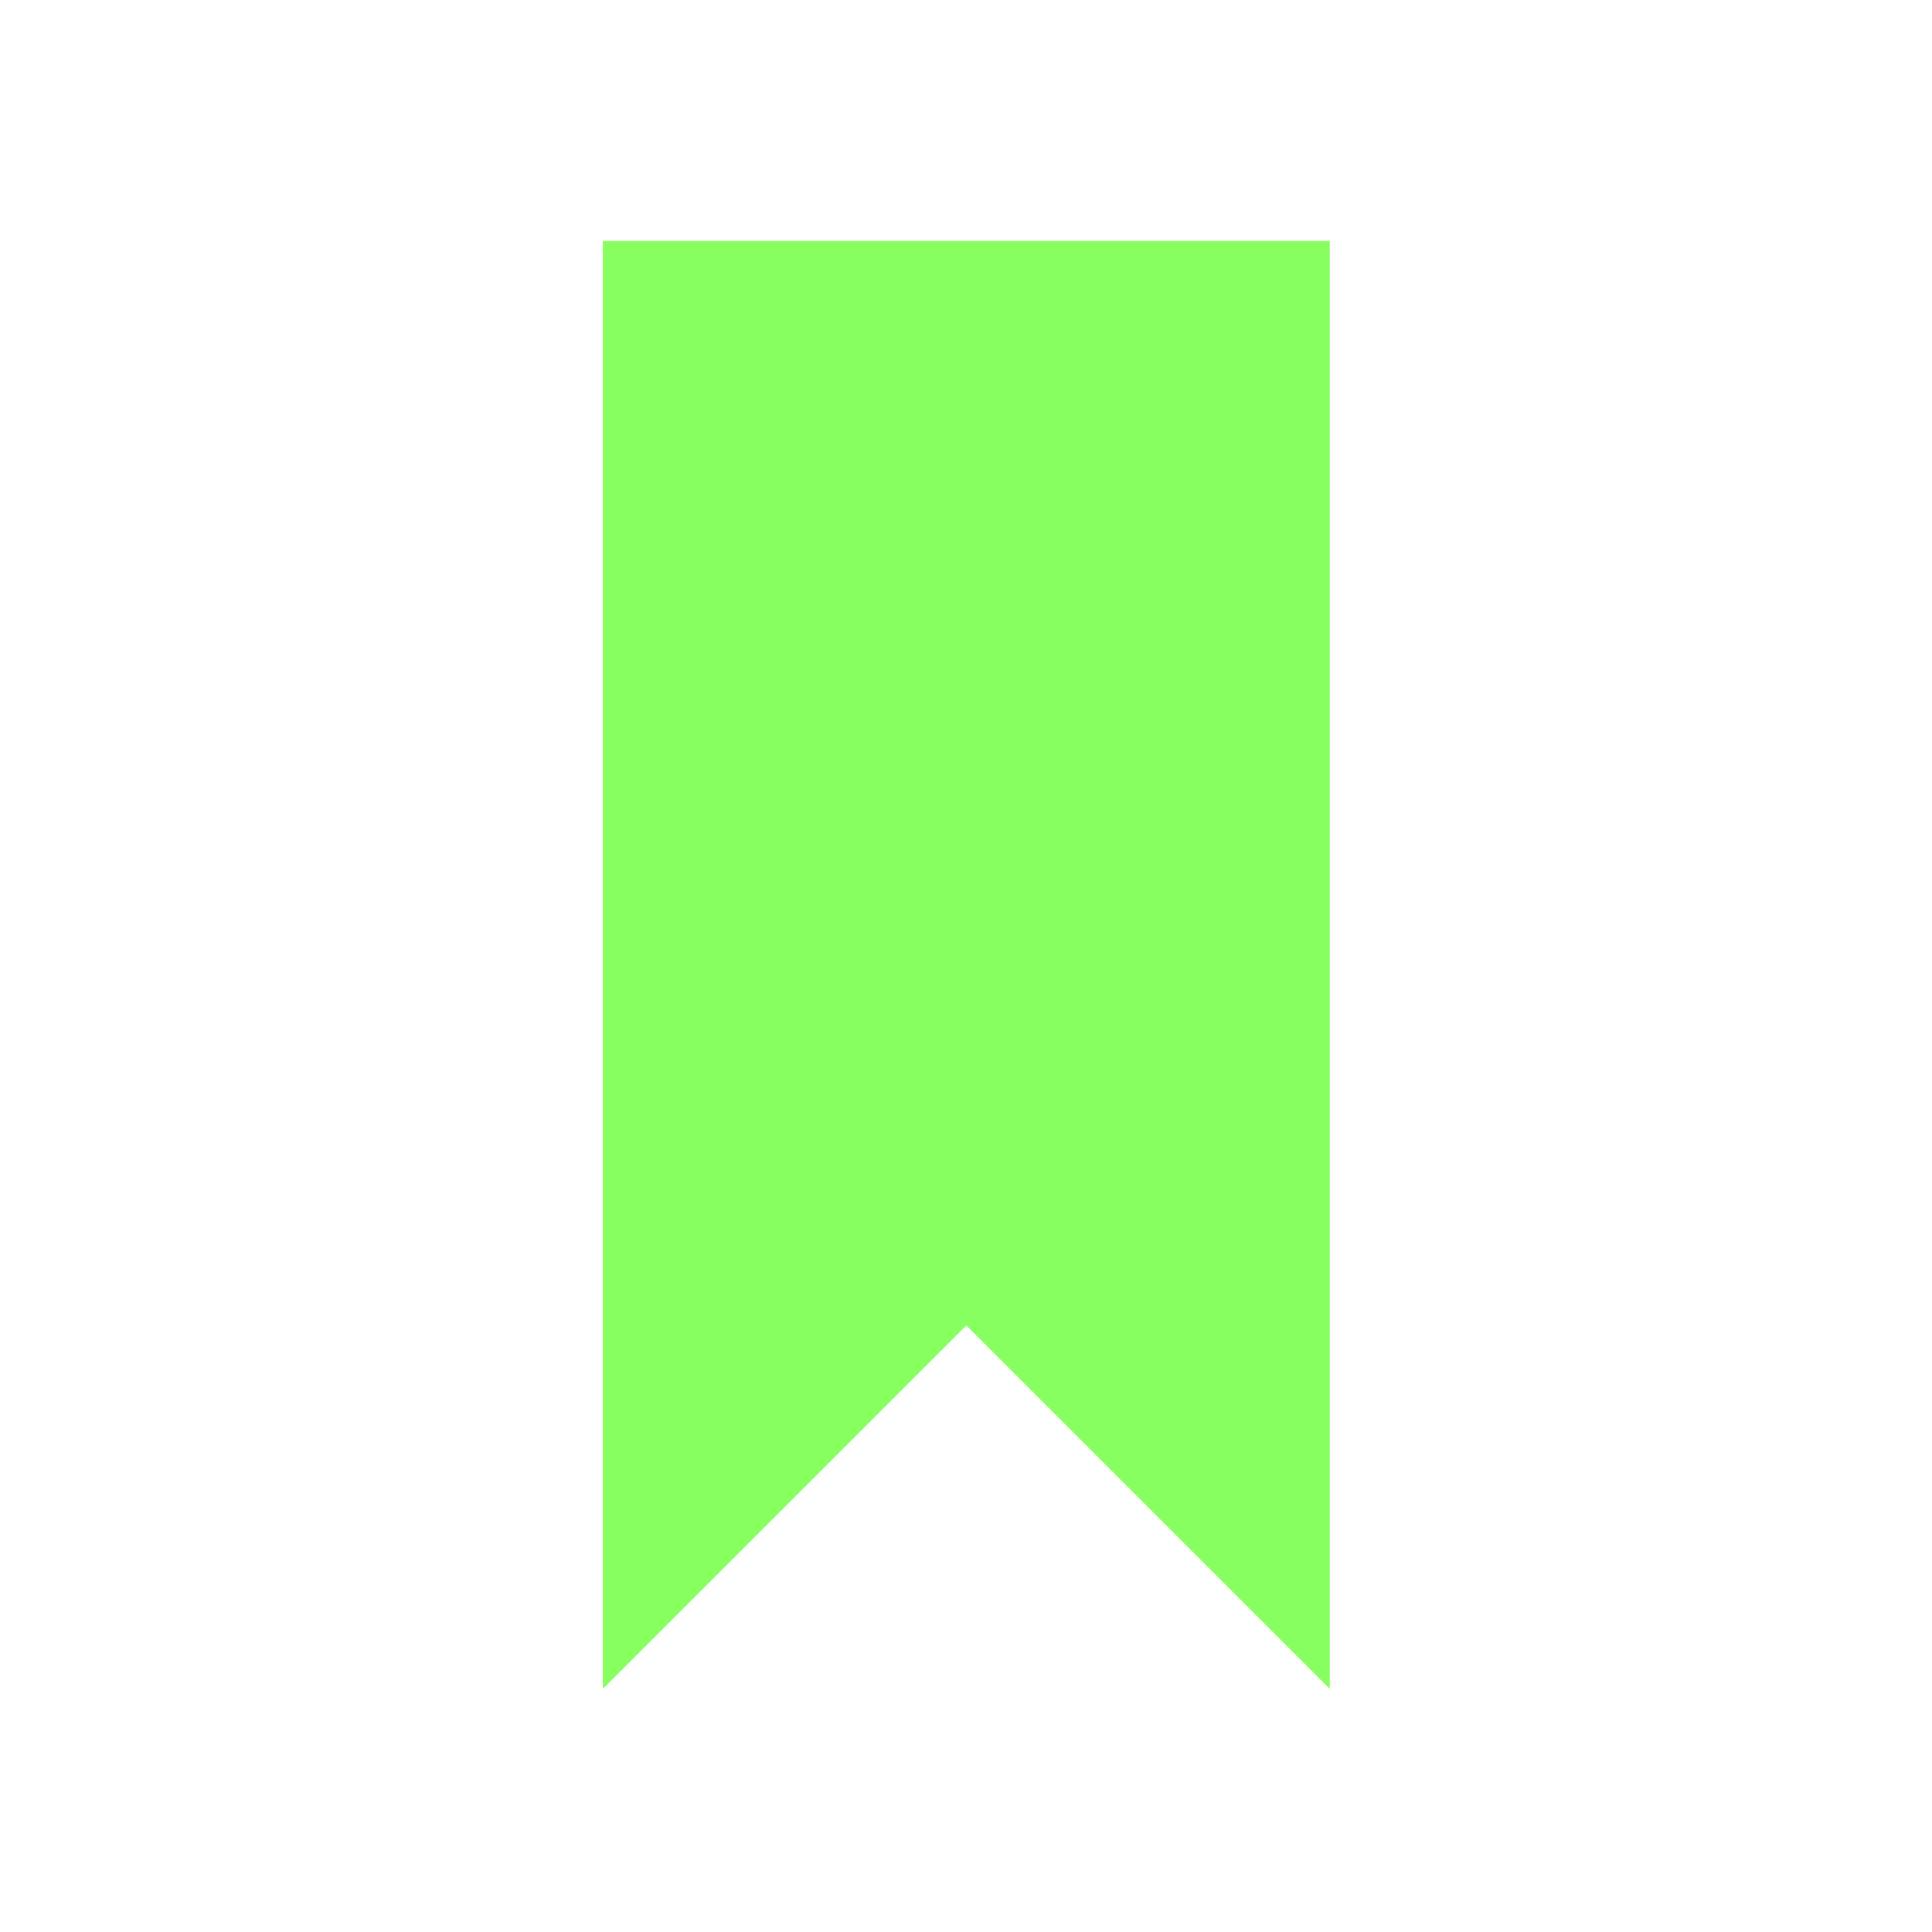
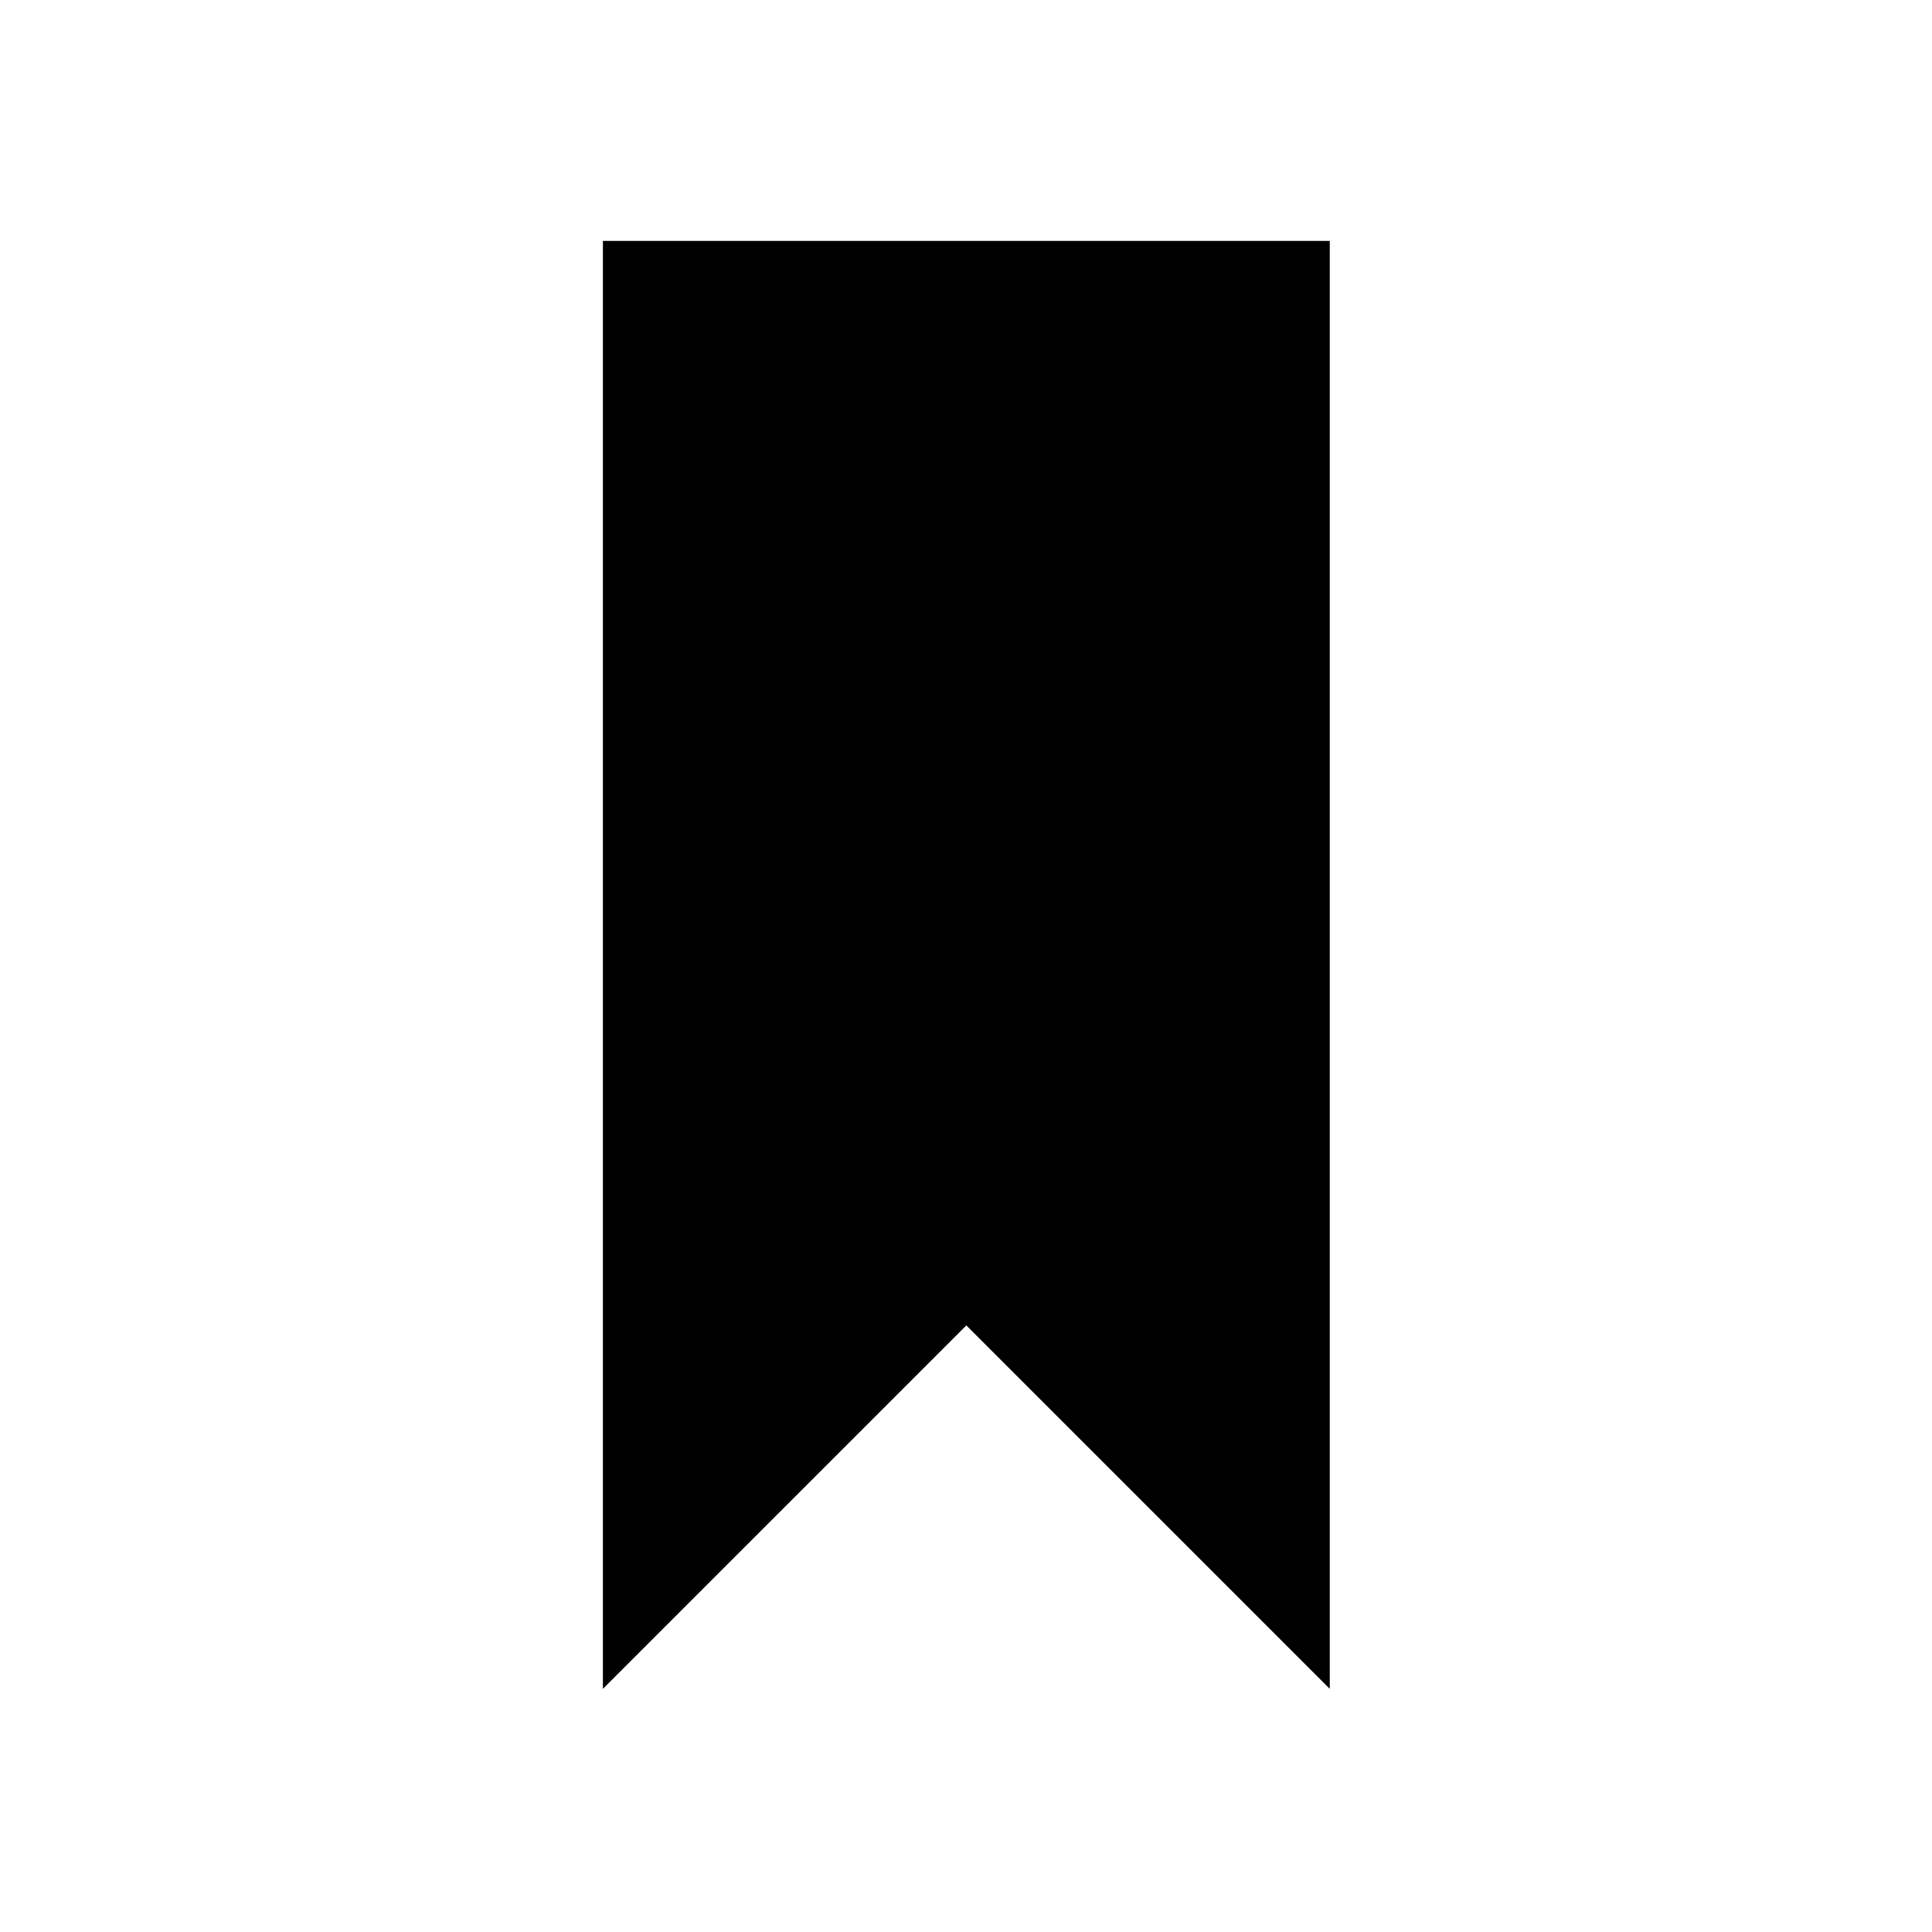
<svg xmlns="http://www.w3.org/2000/svg" t="1590326740717" class="icon" viewBox="0 0 1024 1024" version="1.1" p-id="5065" width="200" height="200">
  <defs>
    <style type="text/css" />
  </defs>
-   <path d="M704.807 895.128 704.807 895.128 704.807 127.687 319.55 127.687 319.55 895.128 512.179 702.501Z" p-id="5066" fill="#88FF60" />
+   <path d="M704.807 895.128 704.807 895.128 704.807 127.687 319.55 127.687 319.55 895.128 512.179 702.501Z" p-id="5066" fill="#000000" />
</svg>
